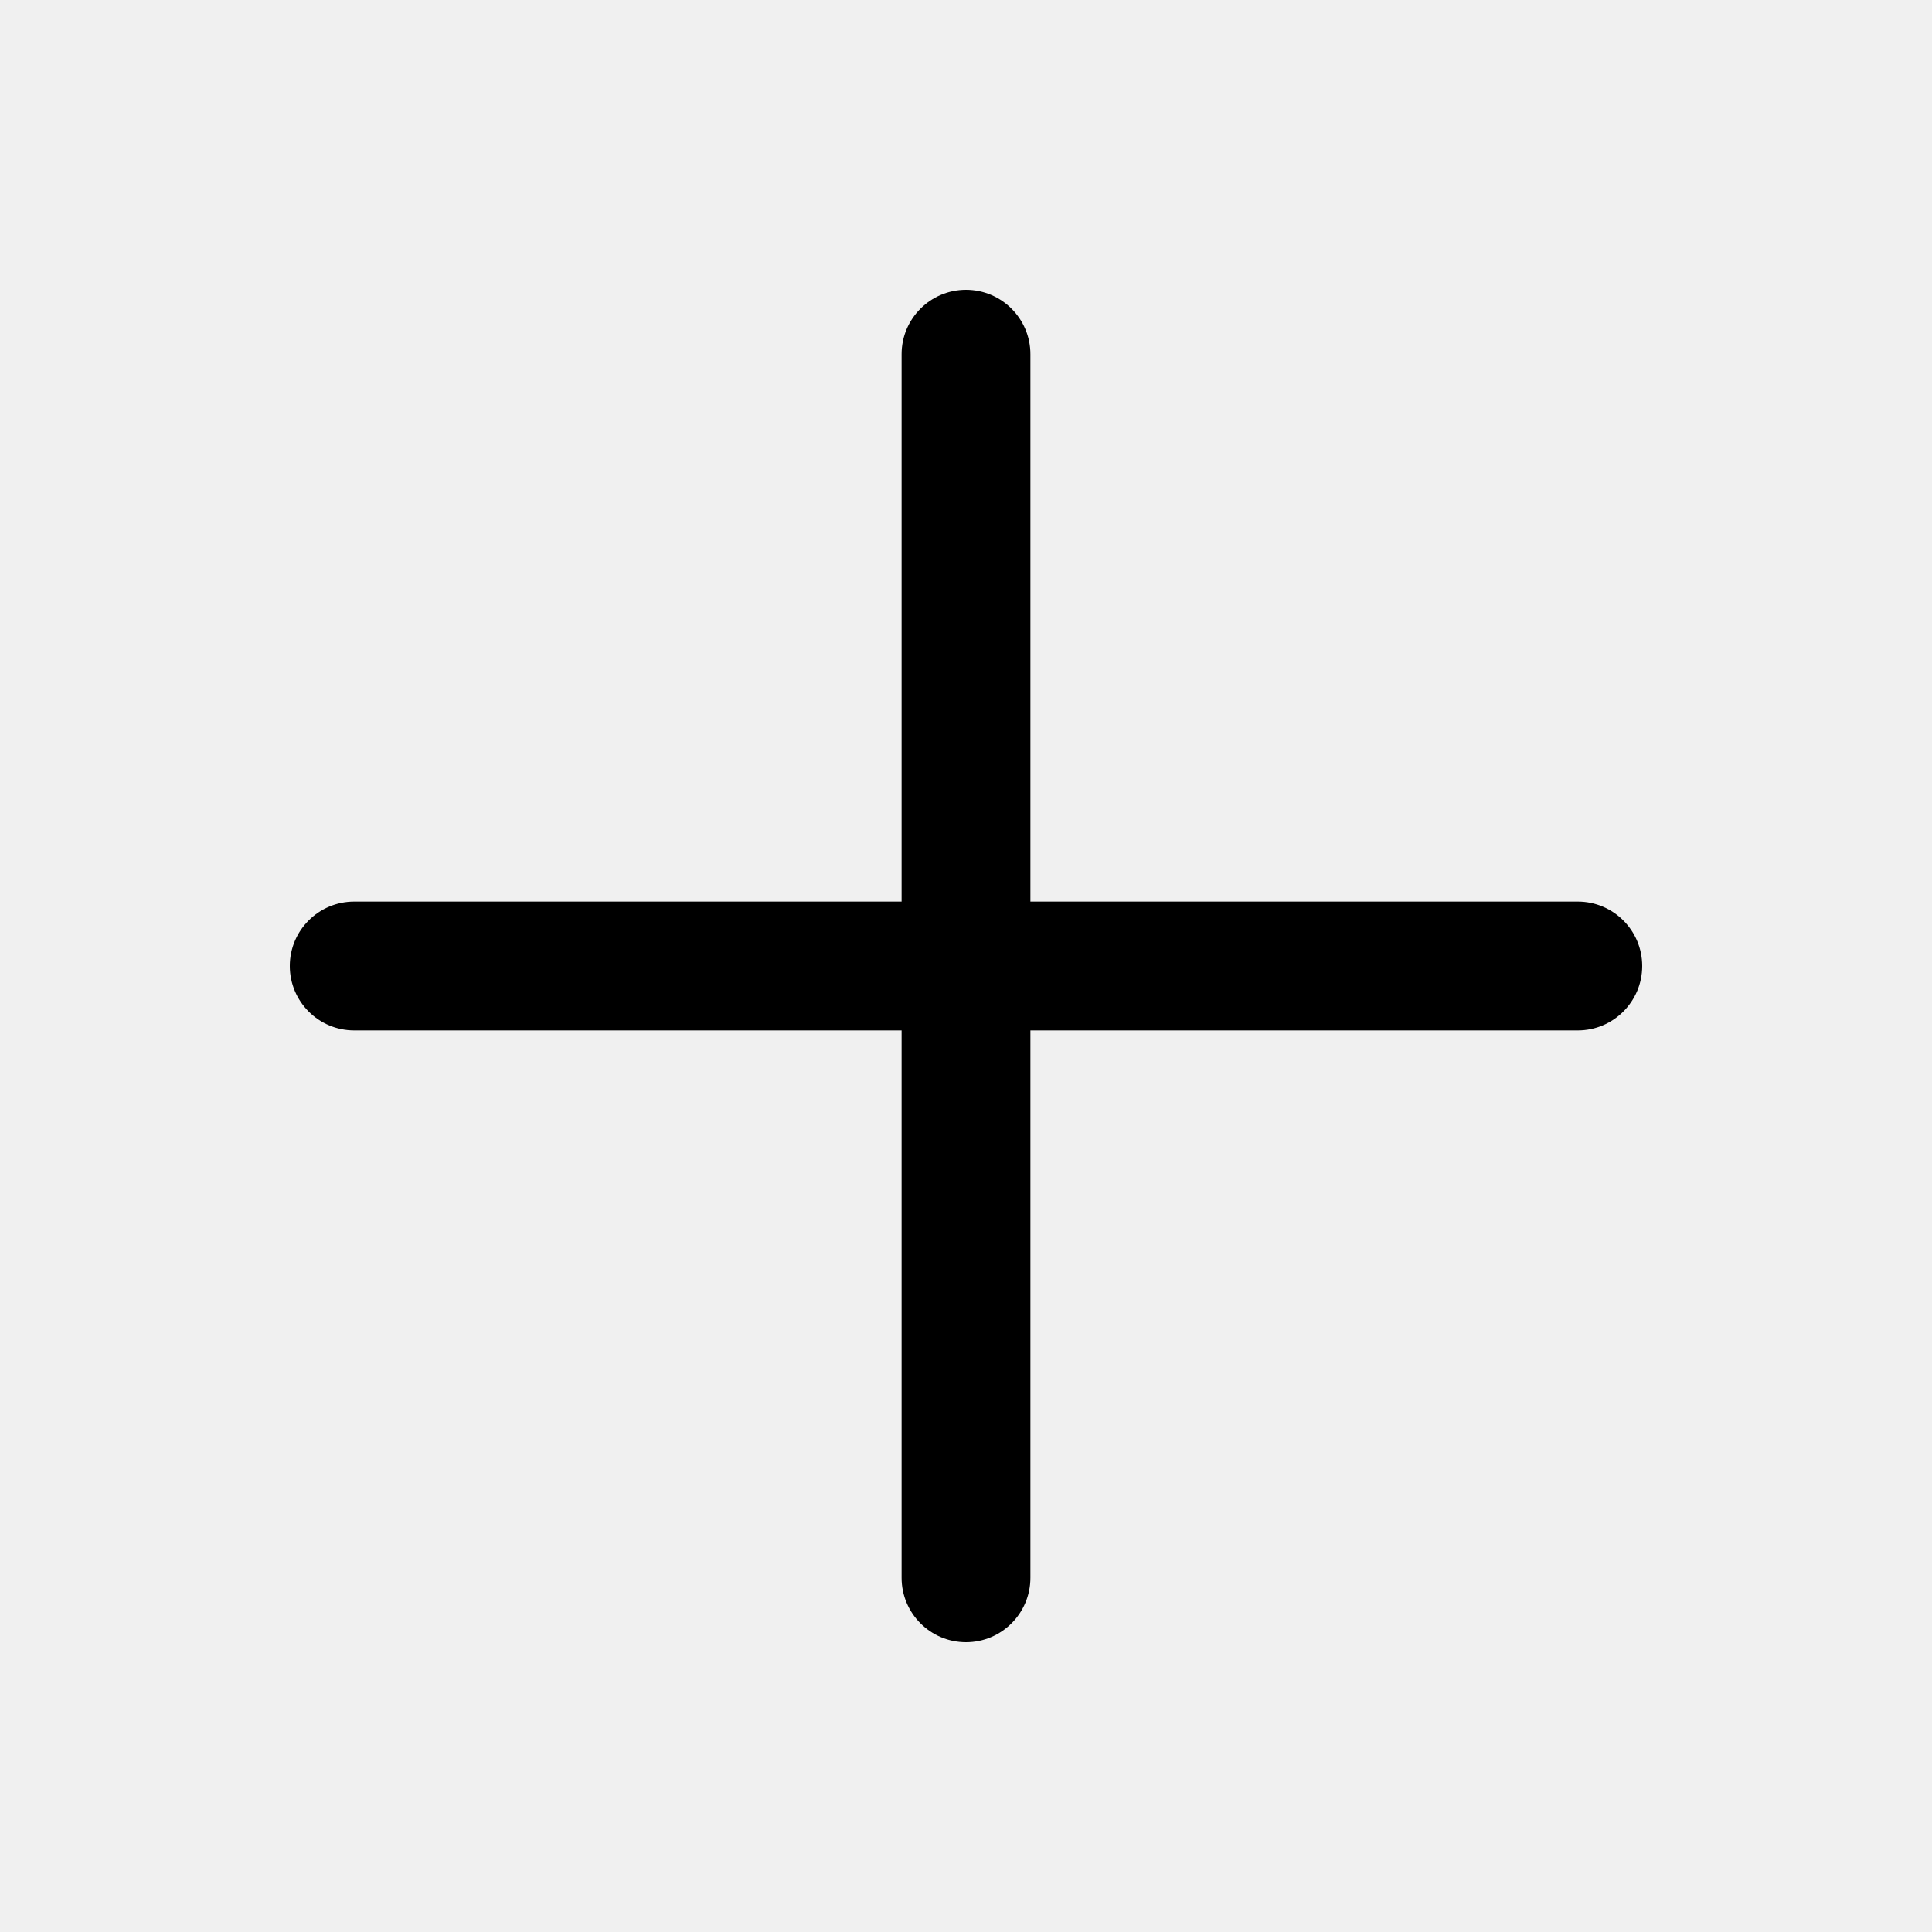
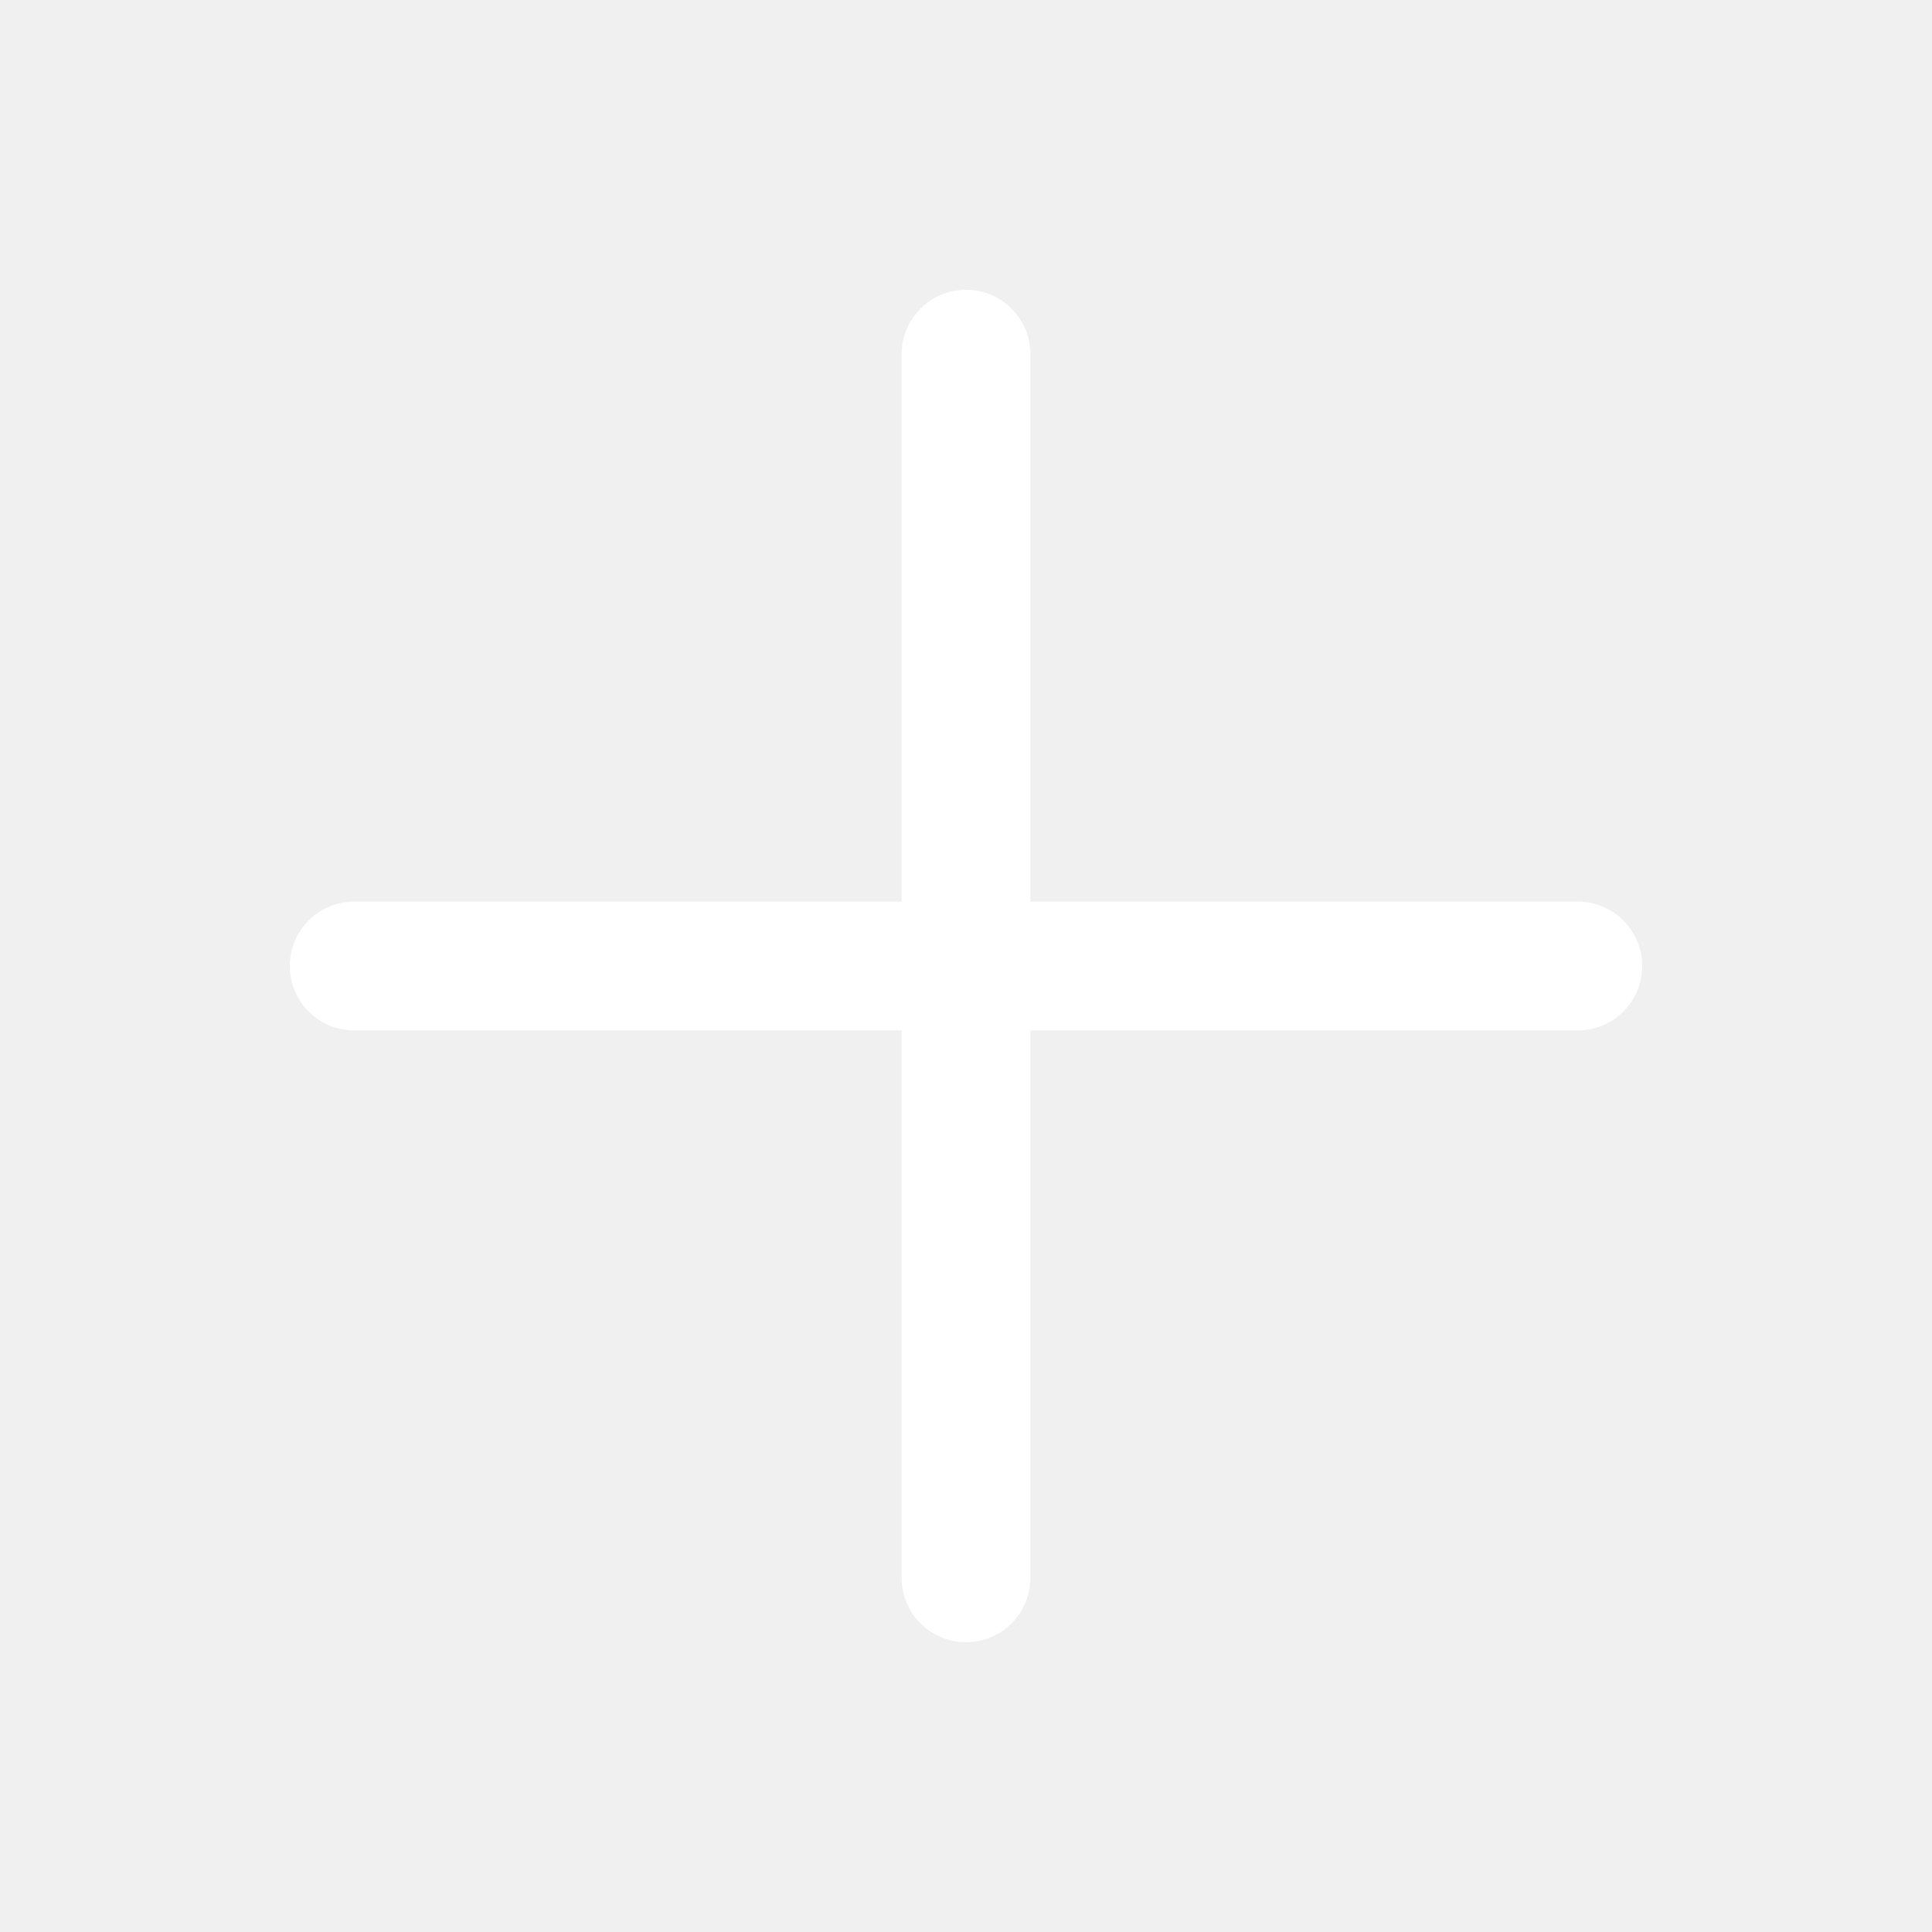
<svg xmlns="http://www.w3.org/2000/svg" width="20" height="20" viewBox="0 0 15 15" fill="none">
-   <path d="M8 2.75C8 2.474 7.776 2.25 7.5 2.25C7.224 2.25 7 2.474 7 2.75V7H2.75C2.474 7 2.25 7.224 2.25 7.5C2.25 7.776 2.474 8 2.75 8H7V12.25C7 12.526 7.224 12.75 7.5 12.75C7.776 12.75 8 12.526 8 12.25V8H12.25C12.526 8 12.75 7.776 12.75 7.5C12.75 7.224 12.526 7 12.25 7H8V2.75Z" fill="currentColor" fill-rule="evenodd" clip-rule="evenodd" />
+   <path d="M8 2.75C8 2.474 7.776 2.25 7.5 2.25C7.224 2.25 7 2.474 7 2.75V7H2.75C2.474 7 2.25 7.224 2.25 7.5C2.25 7.776 2.474 8 2.75 8H7V12.25C7 12.526 7.224 12.75 7.5 12.75C7.776 12.75 8 12.526 8 12.25V8H12.25C12.526 8 12.75 7.776 12.75 7.5C12.75 7.224 12.526 7 12.25 7H8V2.75Z" fill="#ffffff" fill-rule="evenodd" clip-rule="evenodd" />
</svg>
